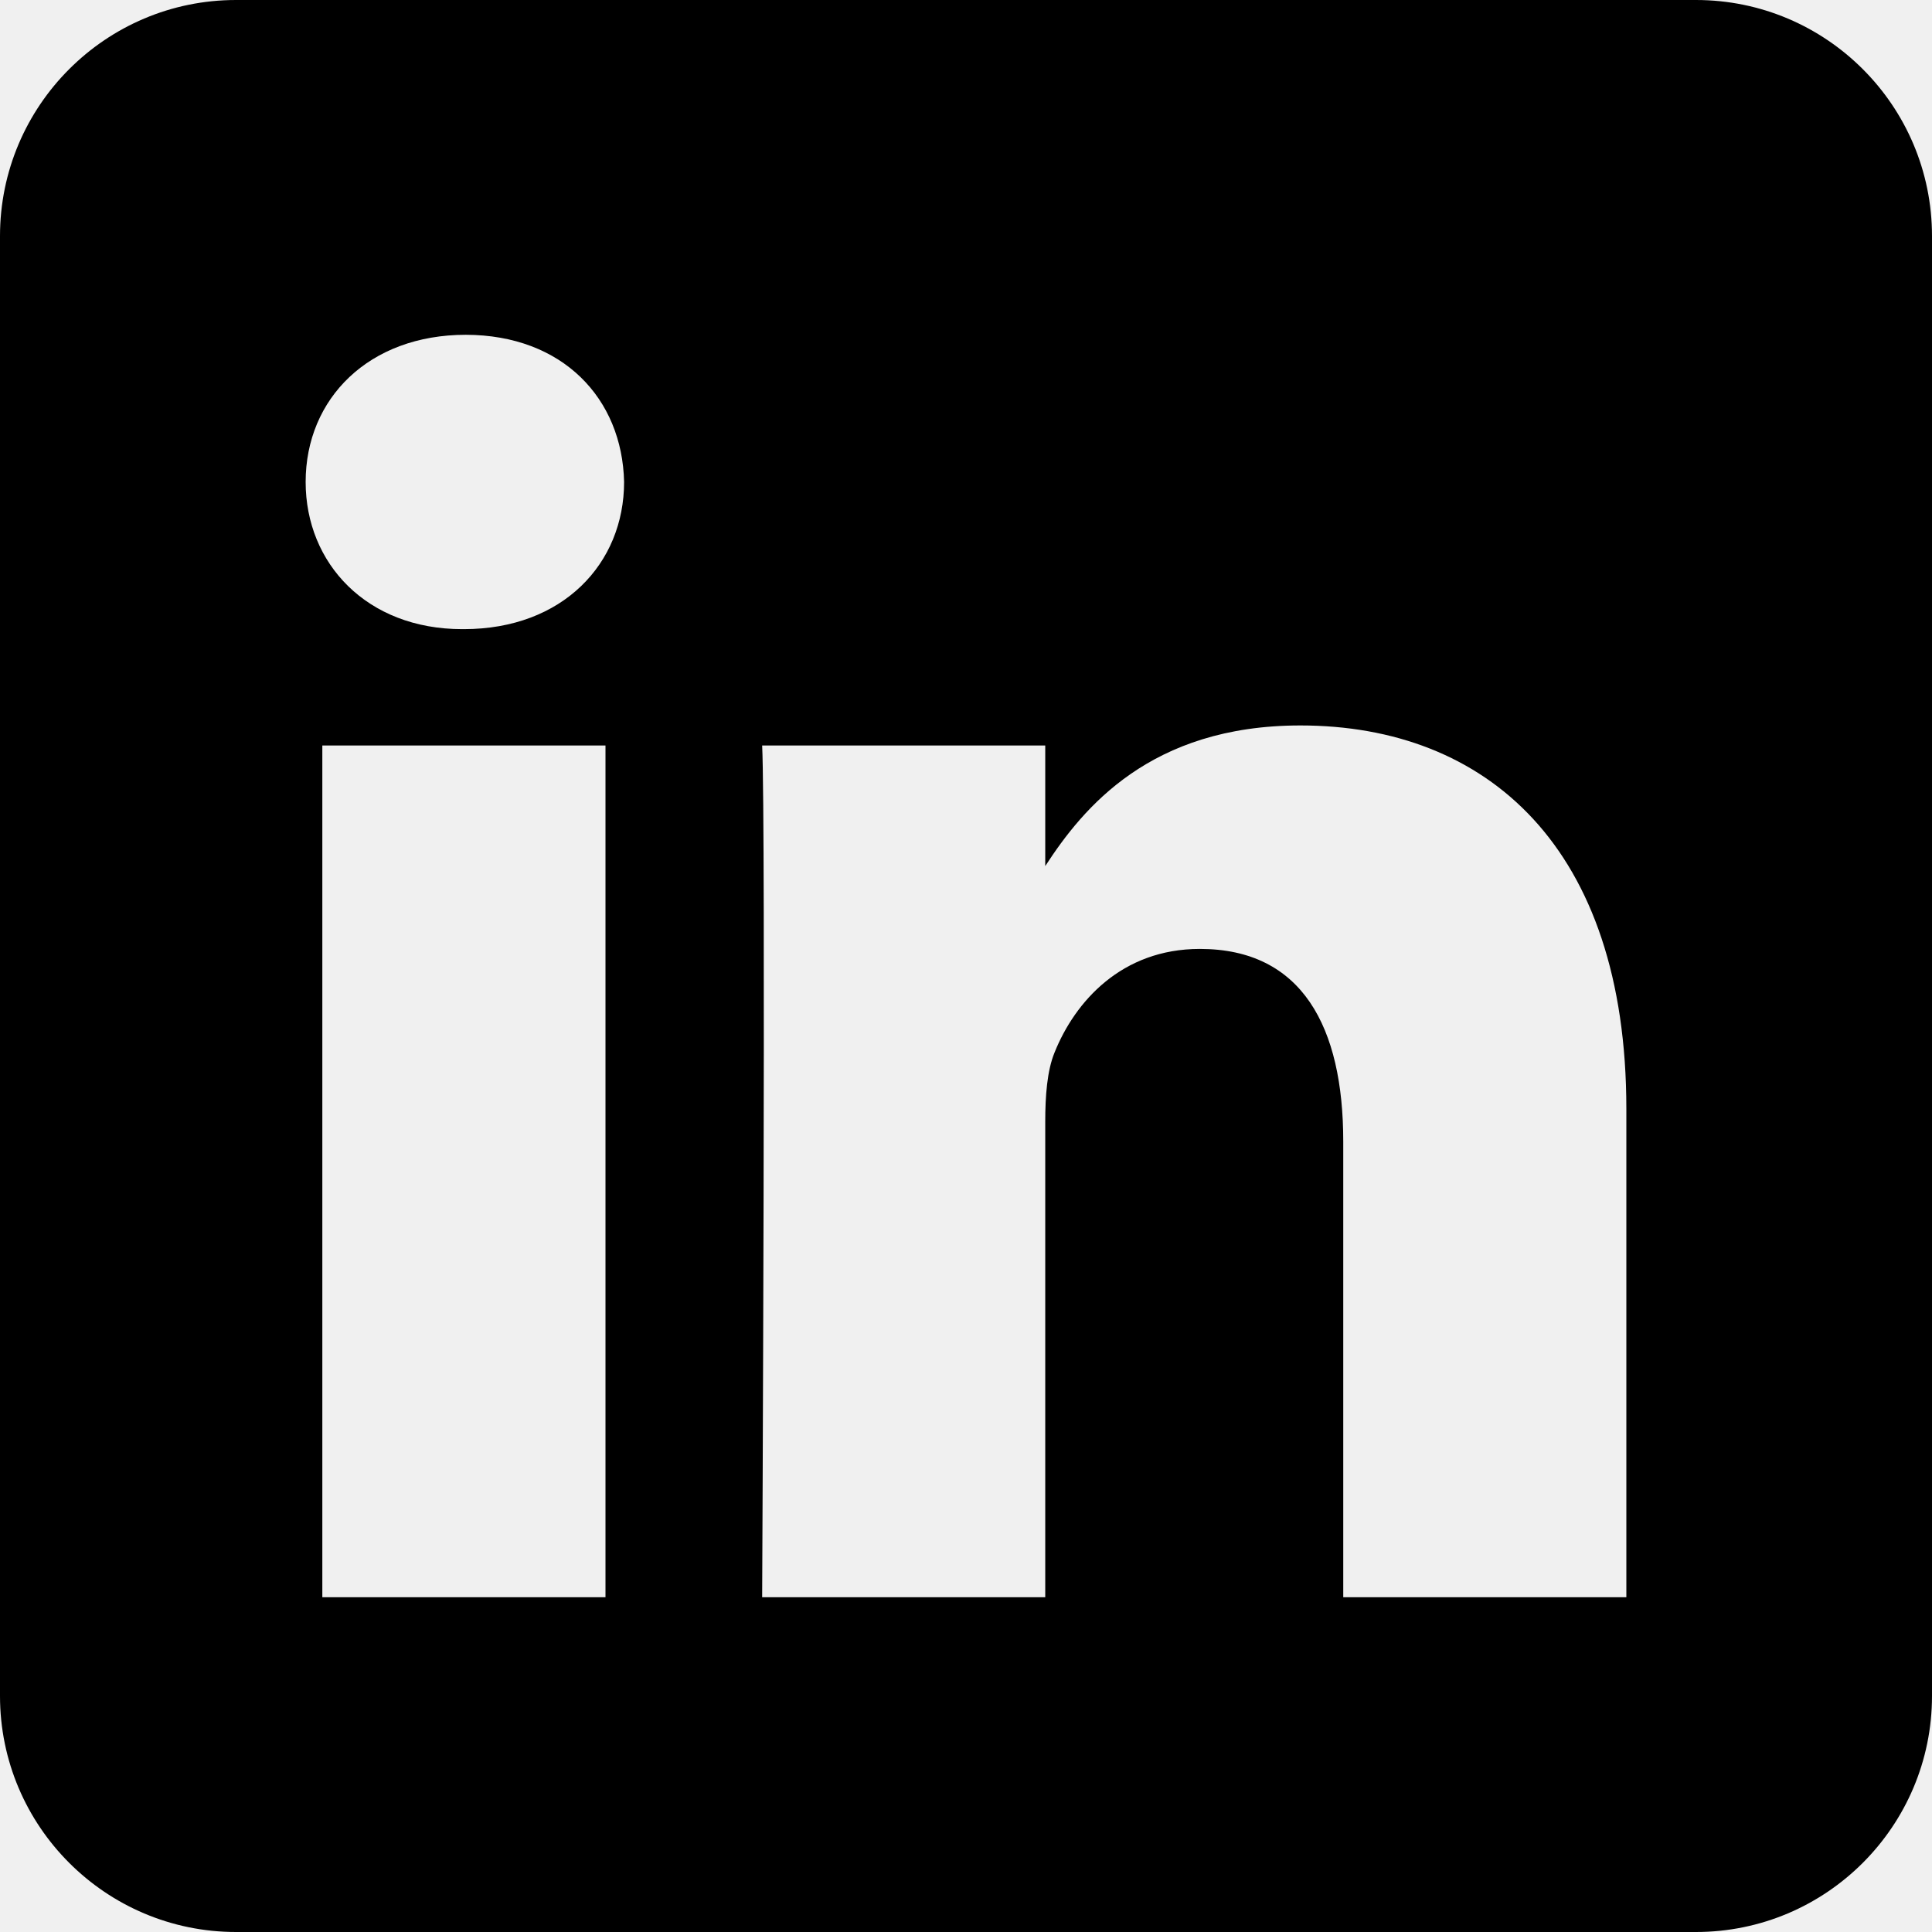
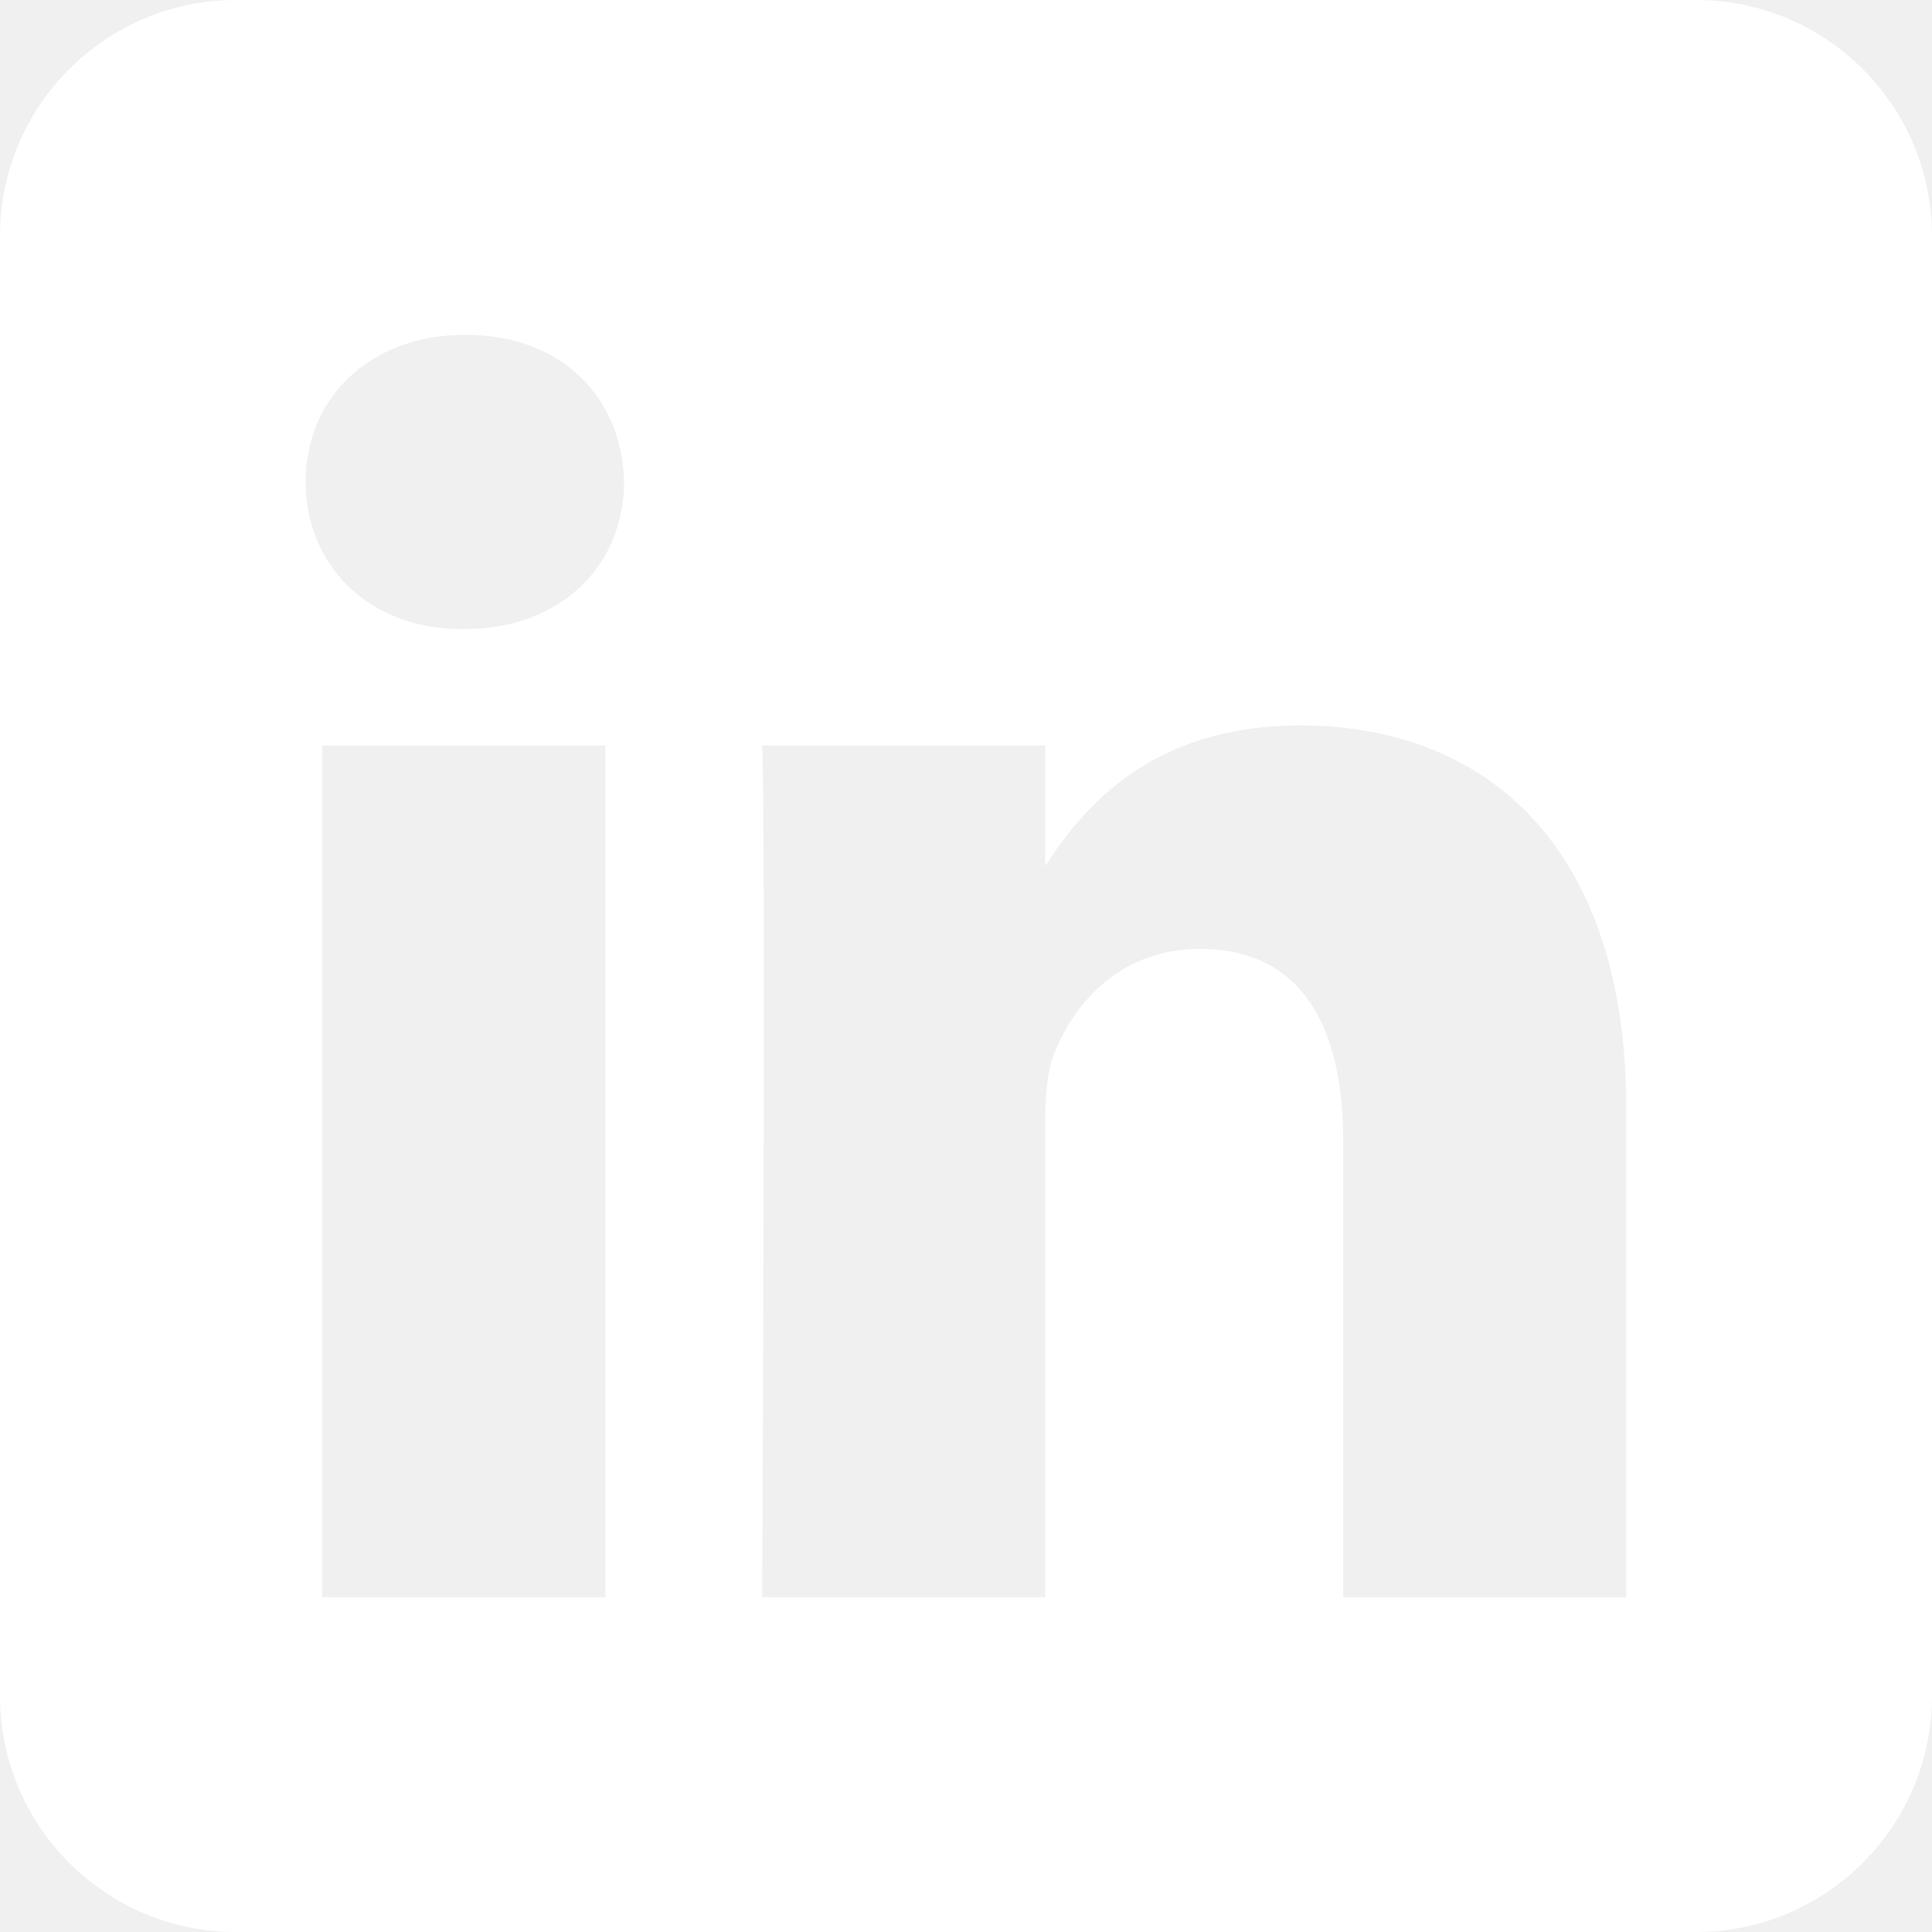
<svg xmlns="http://www.w3.org/2000/svg" height="100%" style="fill-rule:evenodd;clip-rule:evenodd;stroke-linejoin:round;stroke-miterlimit:2;" version="1.1" viewBox="0 0 512 512" width="100%" xml:space="preserve">
-   <path d="M449.446,0c34.525,0 62.554,28.03 62.554,62.554l0,386.892c0,34.524 -28.03,62.554 -62.554,62.554l-386.892,0c-34.524,0 -62.554,-28.03 -62.554,-62.554l0,-386.892c0,-34.524 28.029,-62.554 62.554,-62.554l386.892,0Zm-288.985,423.278l0,-225.717l-75.04,0l0,225.717l75.04,0Zm270.539,0l0,-129.439c0,-69.333 -37.018,-101.586 -86.381,-101.586c-39.804,0 -57.634,21.891 -67.617,37.266l0,-31.958l-75.021,0c0.995,21.181 0,225.717 0,225.717l75.02,0l0,-126.056c0,-6.748 0.486,-13.492 2.474,-18.315c5.414,-13.475 17.767,-27.434 38.494,-27.434c27.135,0 38.007,20.707 38.007,51.037l0,120.768l75.024,0Zm-307.552,-334.556c-25.674,0 -42.448,16.879 -42.448,39.002c0,21.658 16.264,39.002 41.455,39.002l0.484,0c26.165,0 42.452,-17.344 42.452,-39.002c-0.485,-22.092 -16.241,-38.954 -41.943,-39.002Z" />
+   <path d="M449.446,0c34.525,0 62.554,28.03 62.554,62.554l0,386.892c0,34.524 -28.03,62.554 -62.554,62.554l-386.892,0c-34.524,0 -62.554,-28.03 -62.554,-62.554l0,-386.892c0,-34.524 28.029,-62.554 62.554,-62.554l386.892,0Zm-288.985,423.278l0,-225.717l-75.04,0l0,225.717l75.04,0Zm270.539,0l0,-129.439c0,-69.333 -37.018,-101.586 -86.381,-101.586c-39.804,0 -57.634,21.891 -67.617,37.266l0,-31.958l-75.021,0c0.995,21.181 0,225.717 0,225.717l75.02,0l0,-126.056c0,-6.748 0.486,-13.492 2.474,-18.315c5.414,-13.475 17.767,-27.434 38.494,-27.434c27.135,0 38.007,20.707 38.007,51.037l0,120.768l75.024,0Zm-307.552,-334.556c-25.674,0 -42.448,16.879 -42.448,39.002c0,21.658 16.264,39.002 41.455,39.002l0.484,0c26.165,0 42.452,-17.344 42.452,-39.002c-0.485,-22.092 -16.241,-38.954 -41.943,-39.002Z" fill="#ffffff" />
</svg>
